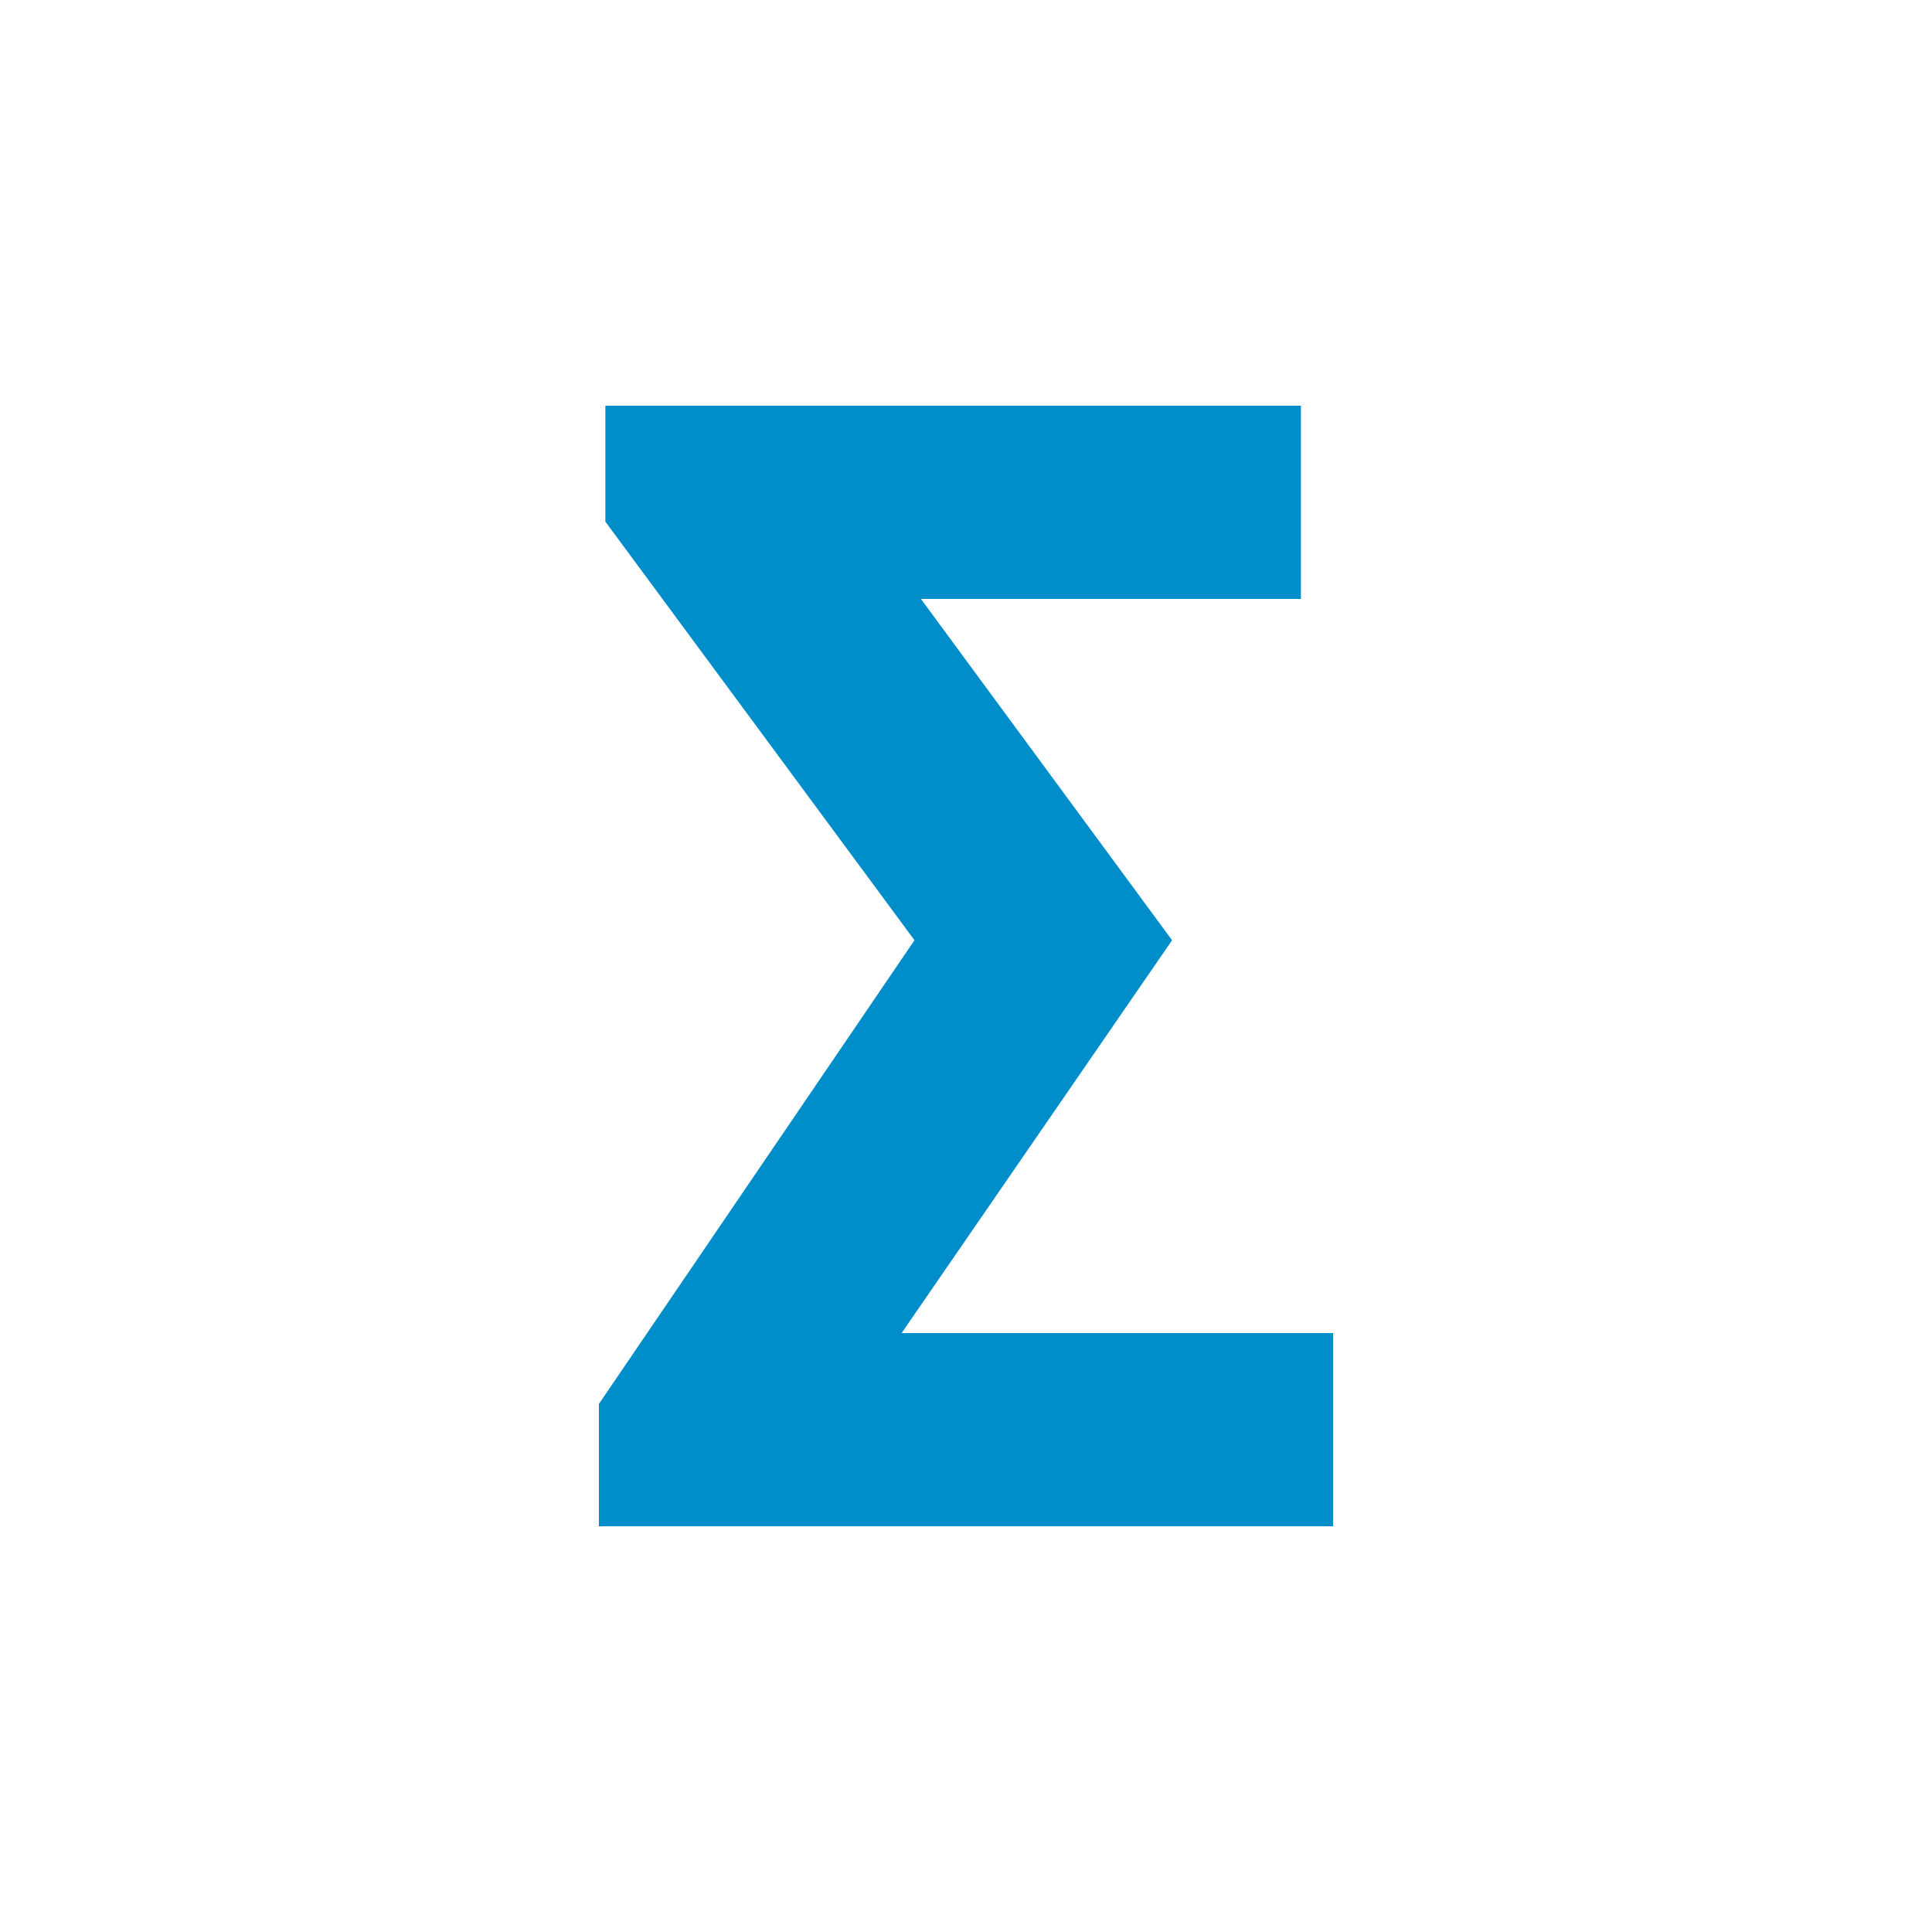
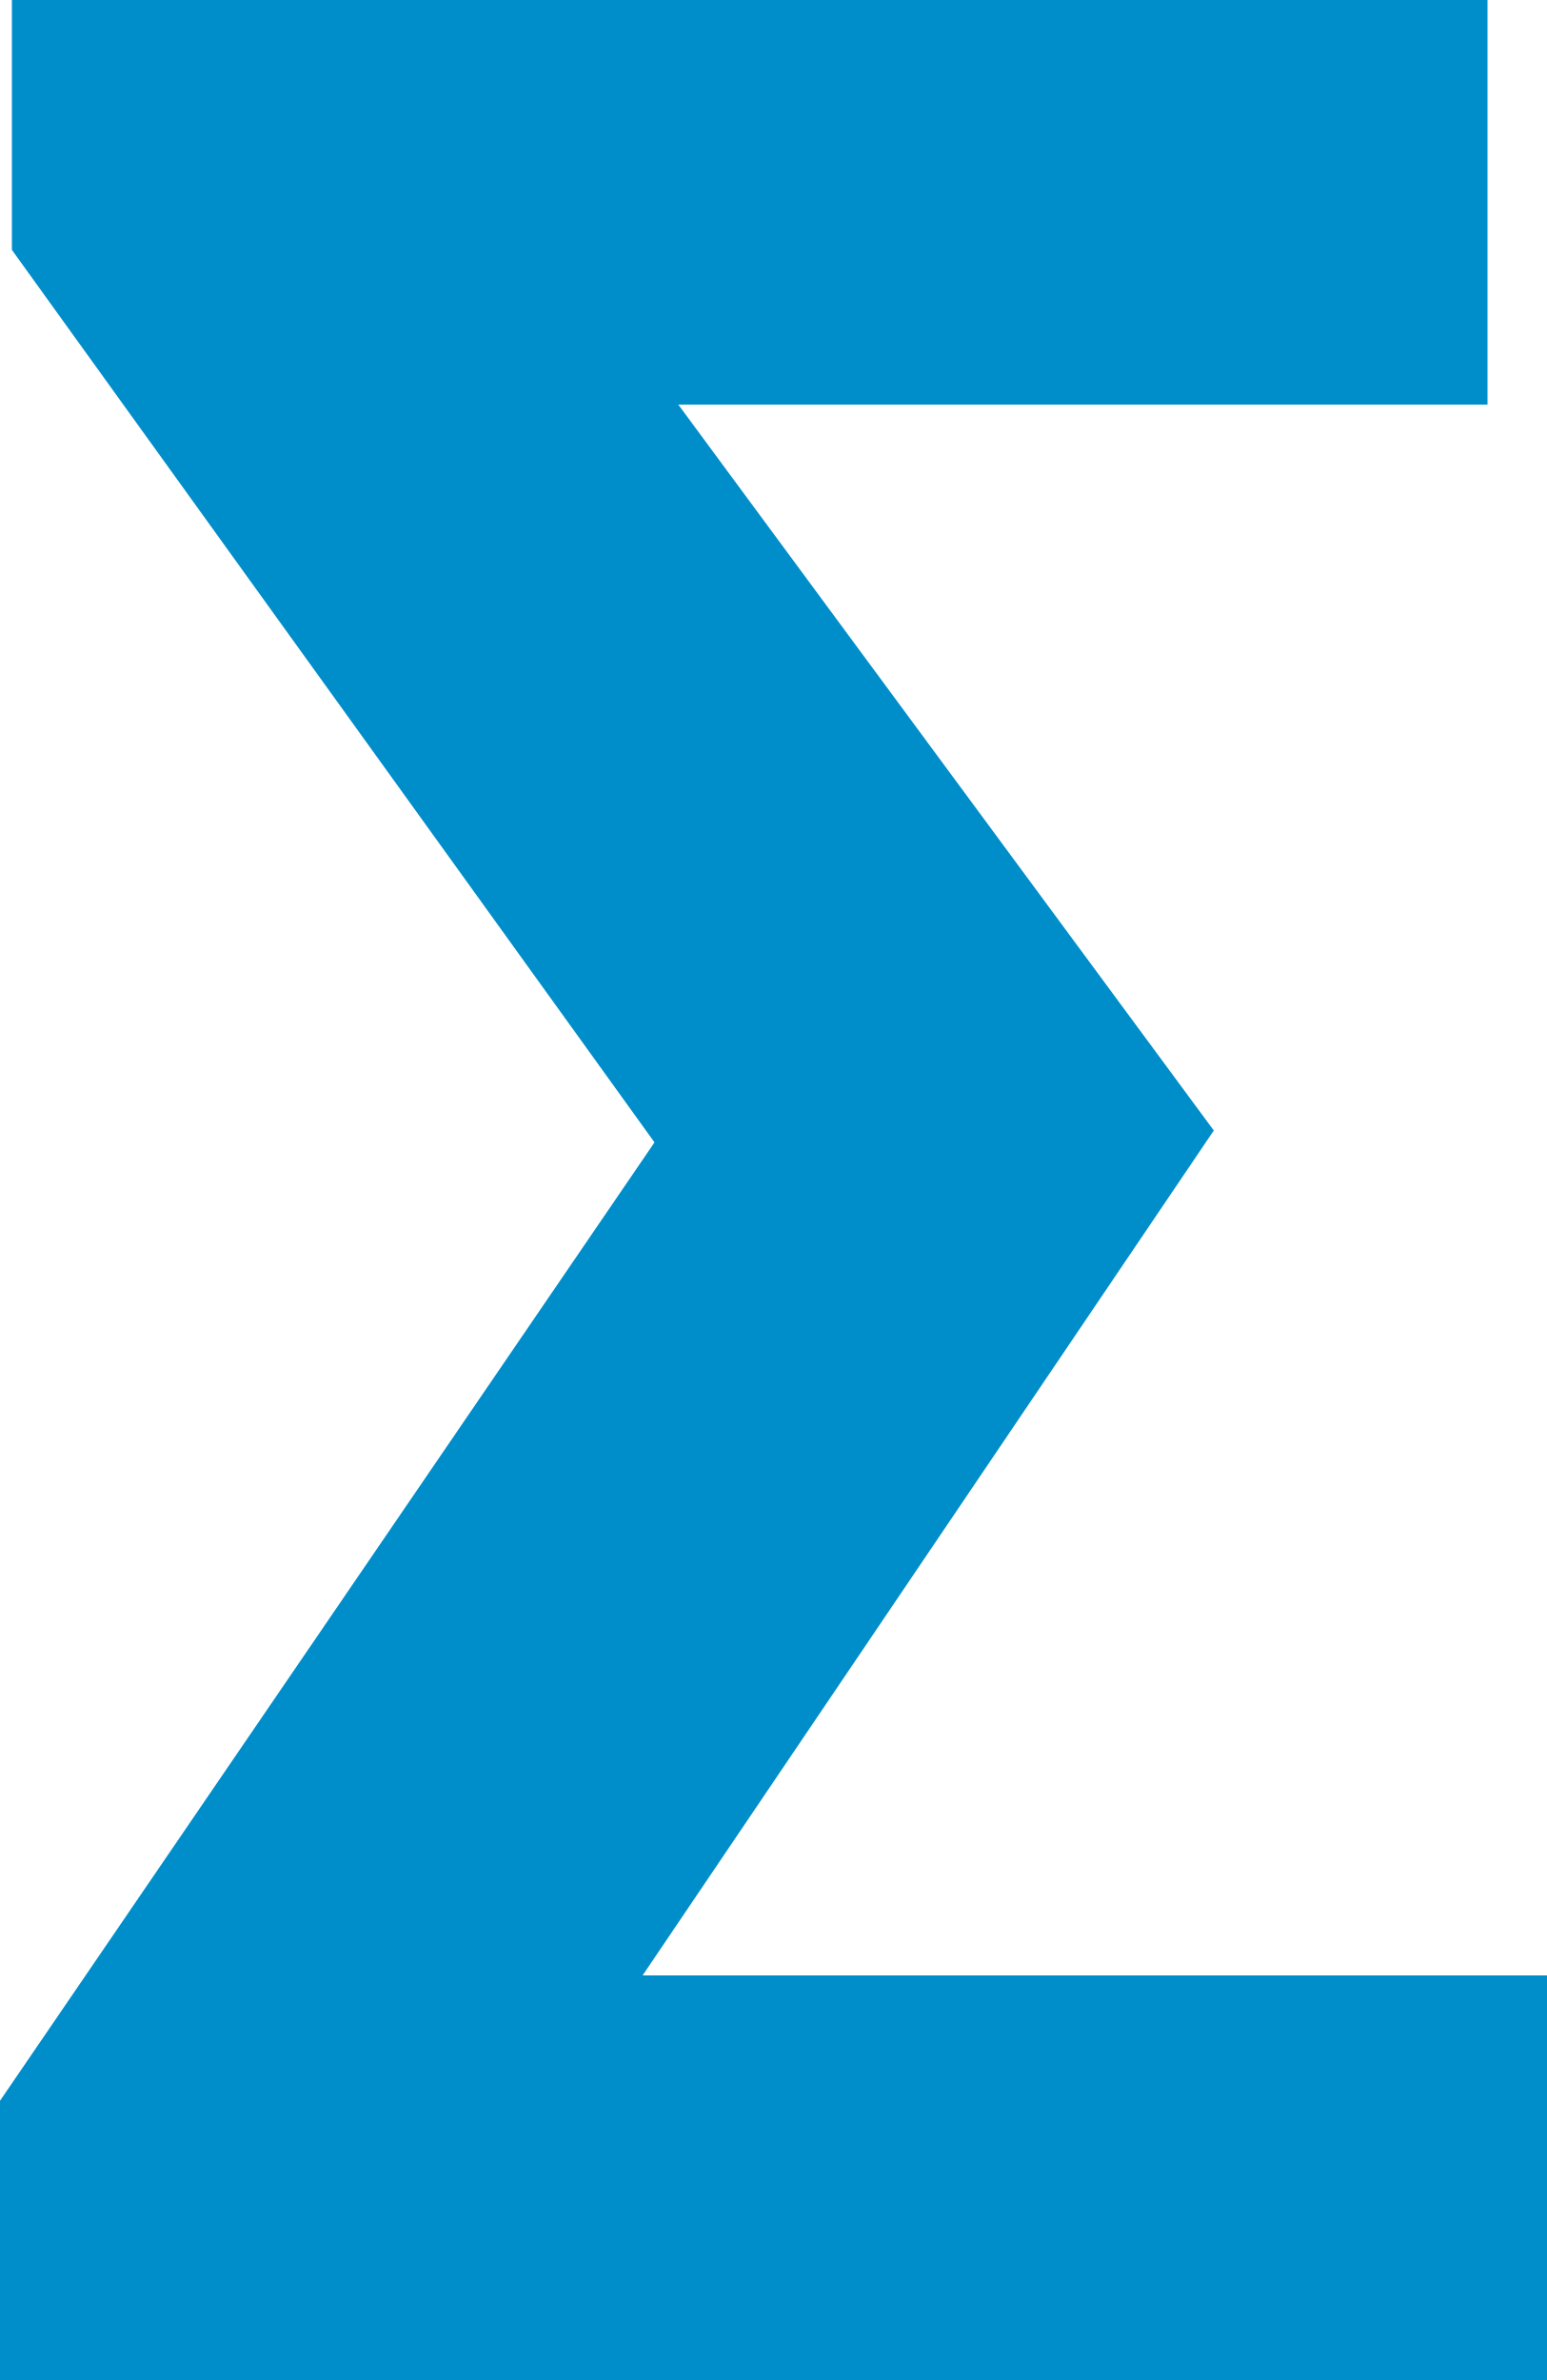
- <svg xmlns="http://www.w3.org/2000/svg" version="1.1" id="Ebene_1" x="0px" y="0px" viewBox="0 0 30 30" enable-background="new 0 0 30 30" xml:space="preserve">
-   <g>
-     <path fill="#008ECB" d="M9.3,23.7v-1.9l4.9-7.2L9.4,8.1V6.3h10.8v3h-5.9l3.9,5.3l-4.2,6.1h6.7v3H9.3z" />
+ <svg xmlns="http://www.w3.org/2000/svg" version="1.1" id="Ebene_1" x="0px" y="0px" viewBox="0 0 13 20" enable-background="new 0 0 13 20" xml:space="preserve">
+   <g id="XMLID_28_">
+     <path id="XMLID_29_" fill="#008ECB" d="M-0.1,20v-2.2l5.6-8.2L0.1,2.1V0h12.4v3.4H5.7l4.5,6.1l-4.8,7.1h7.7V20H-0.1z" />
  </g>
</svg>
